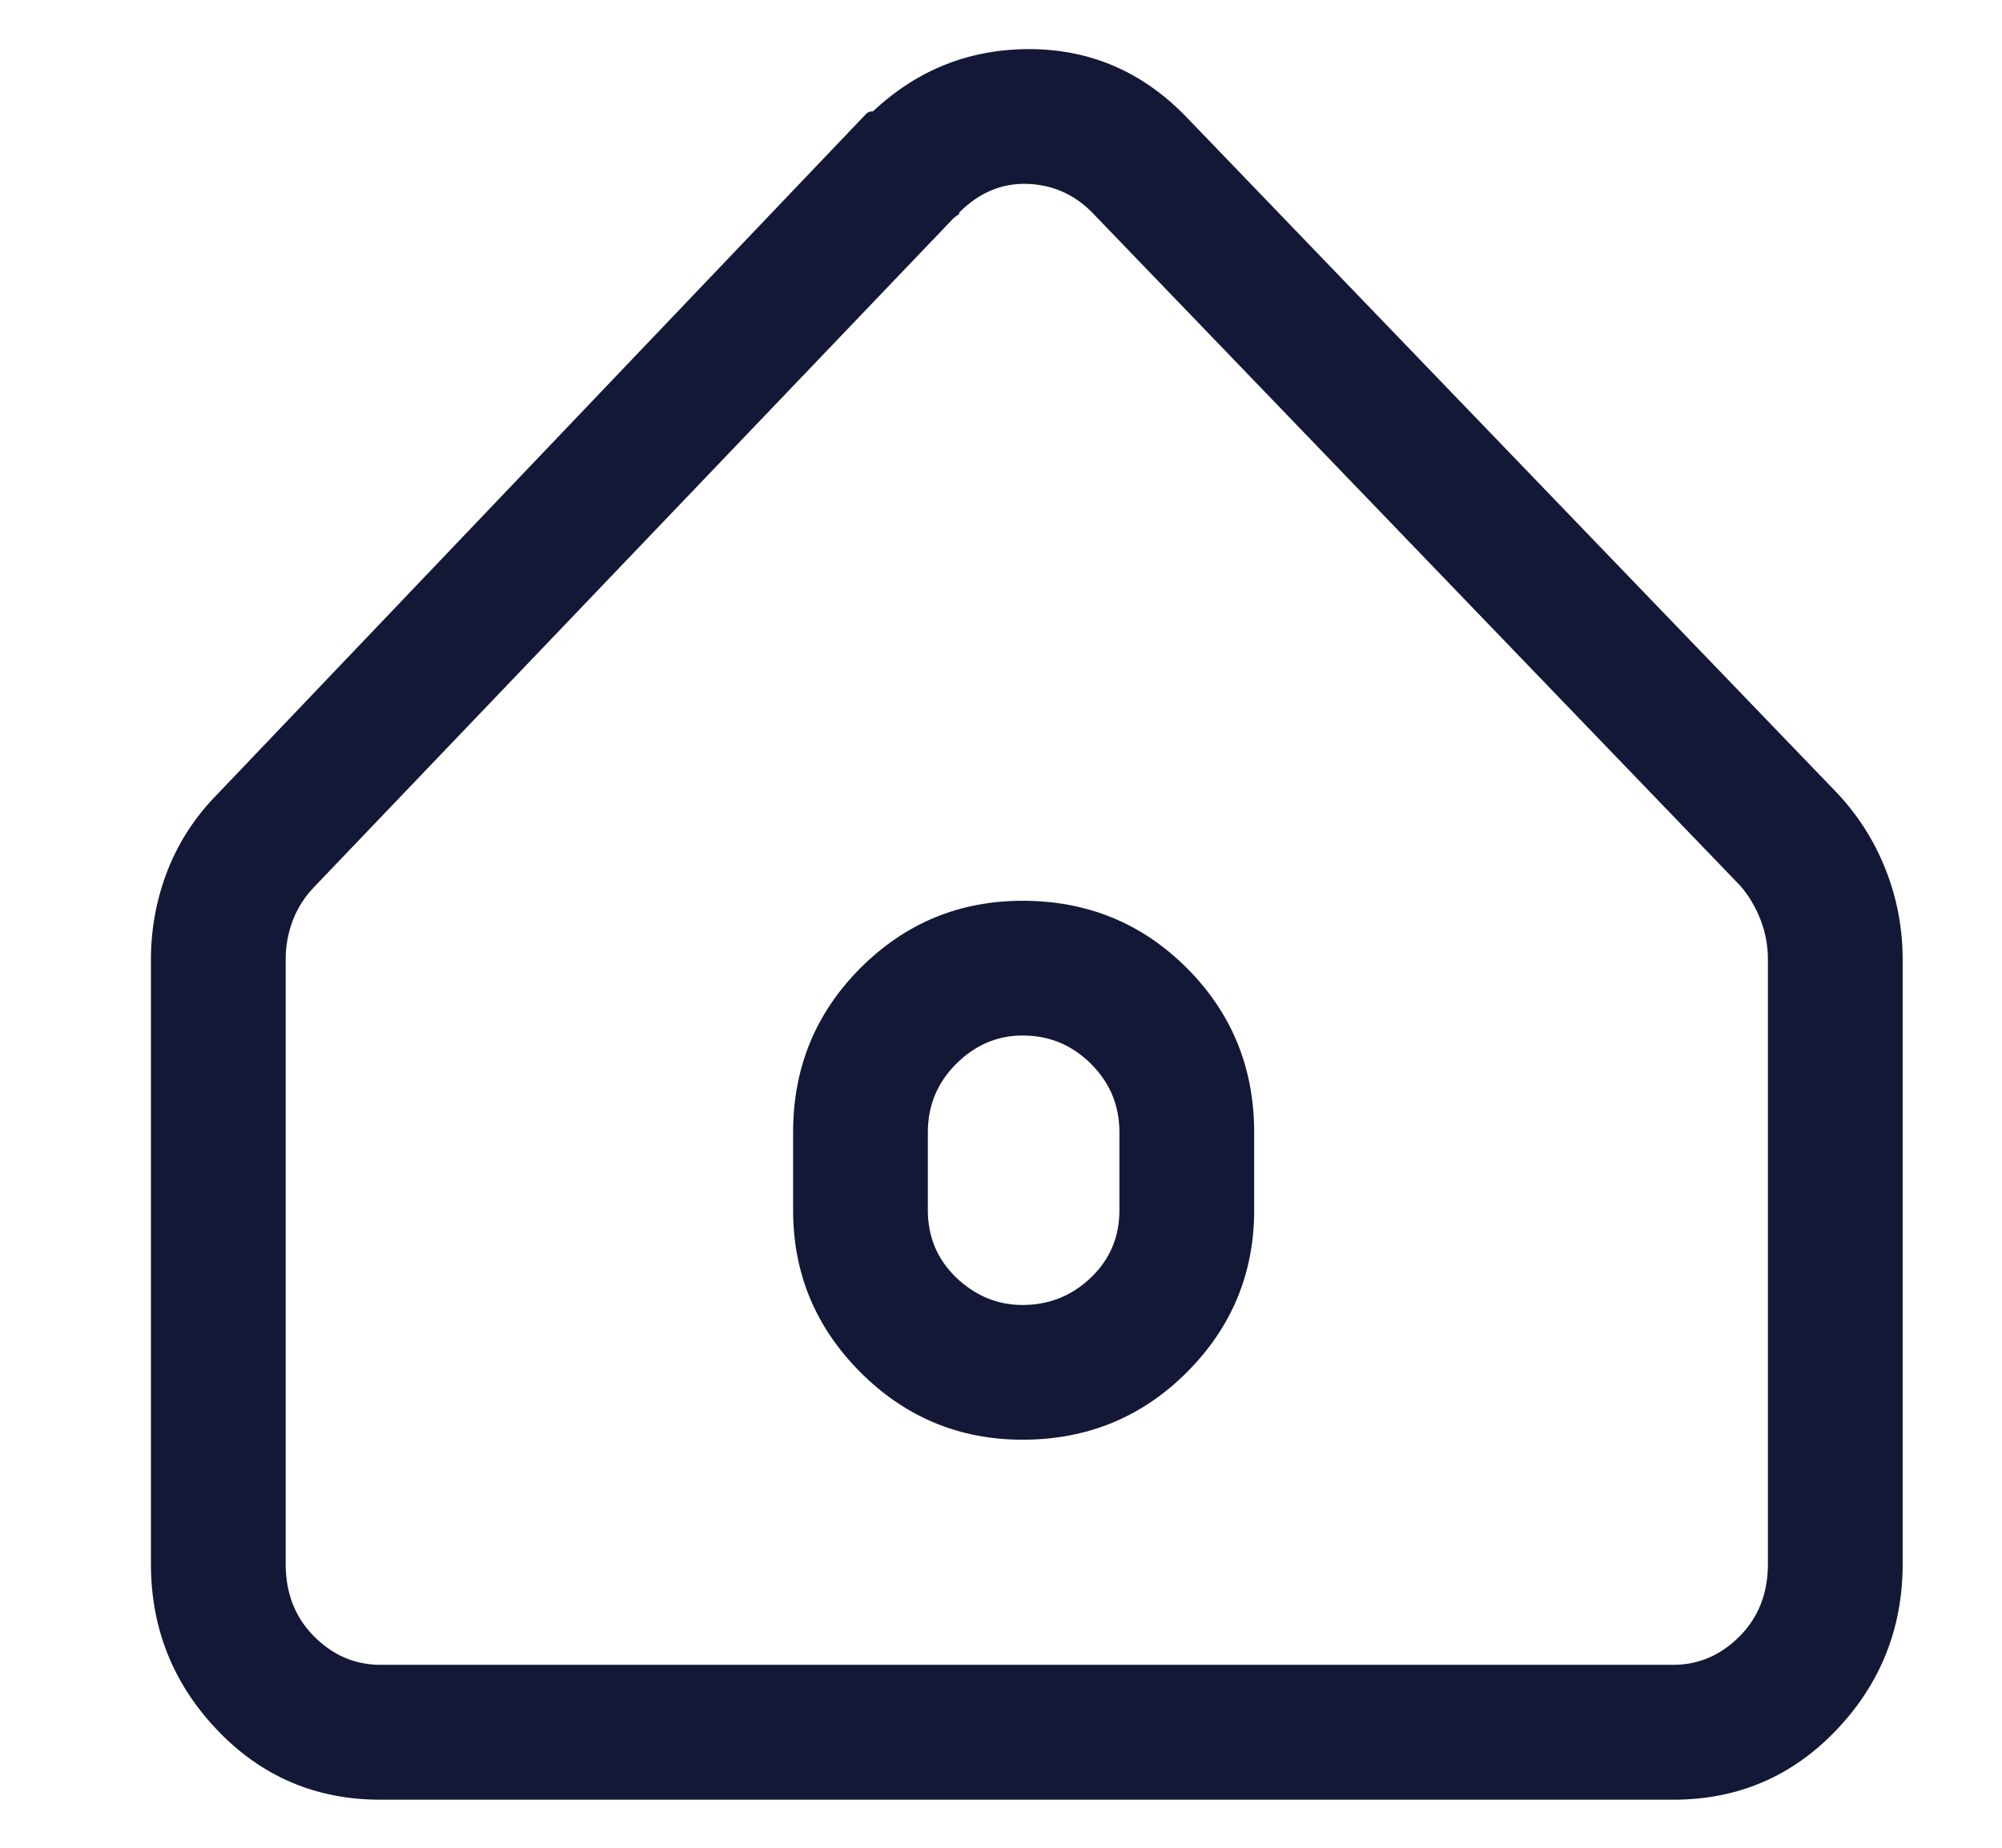
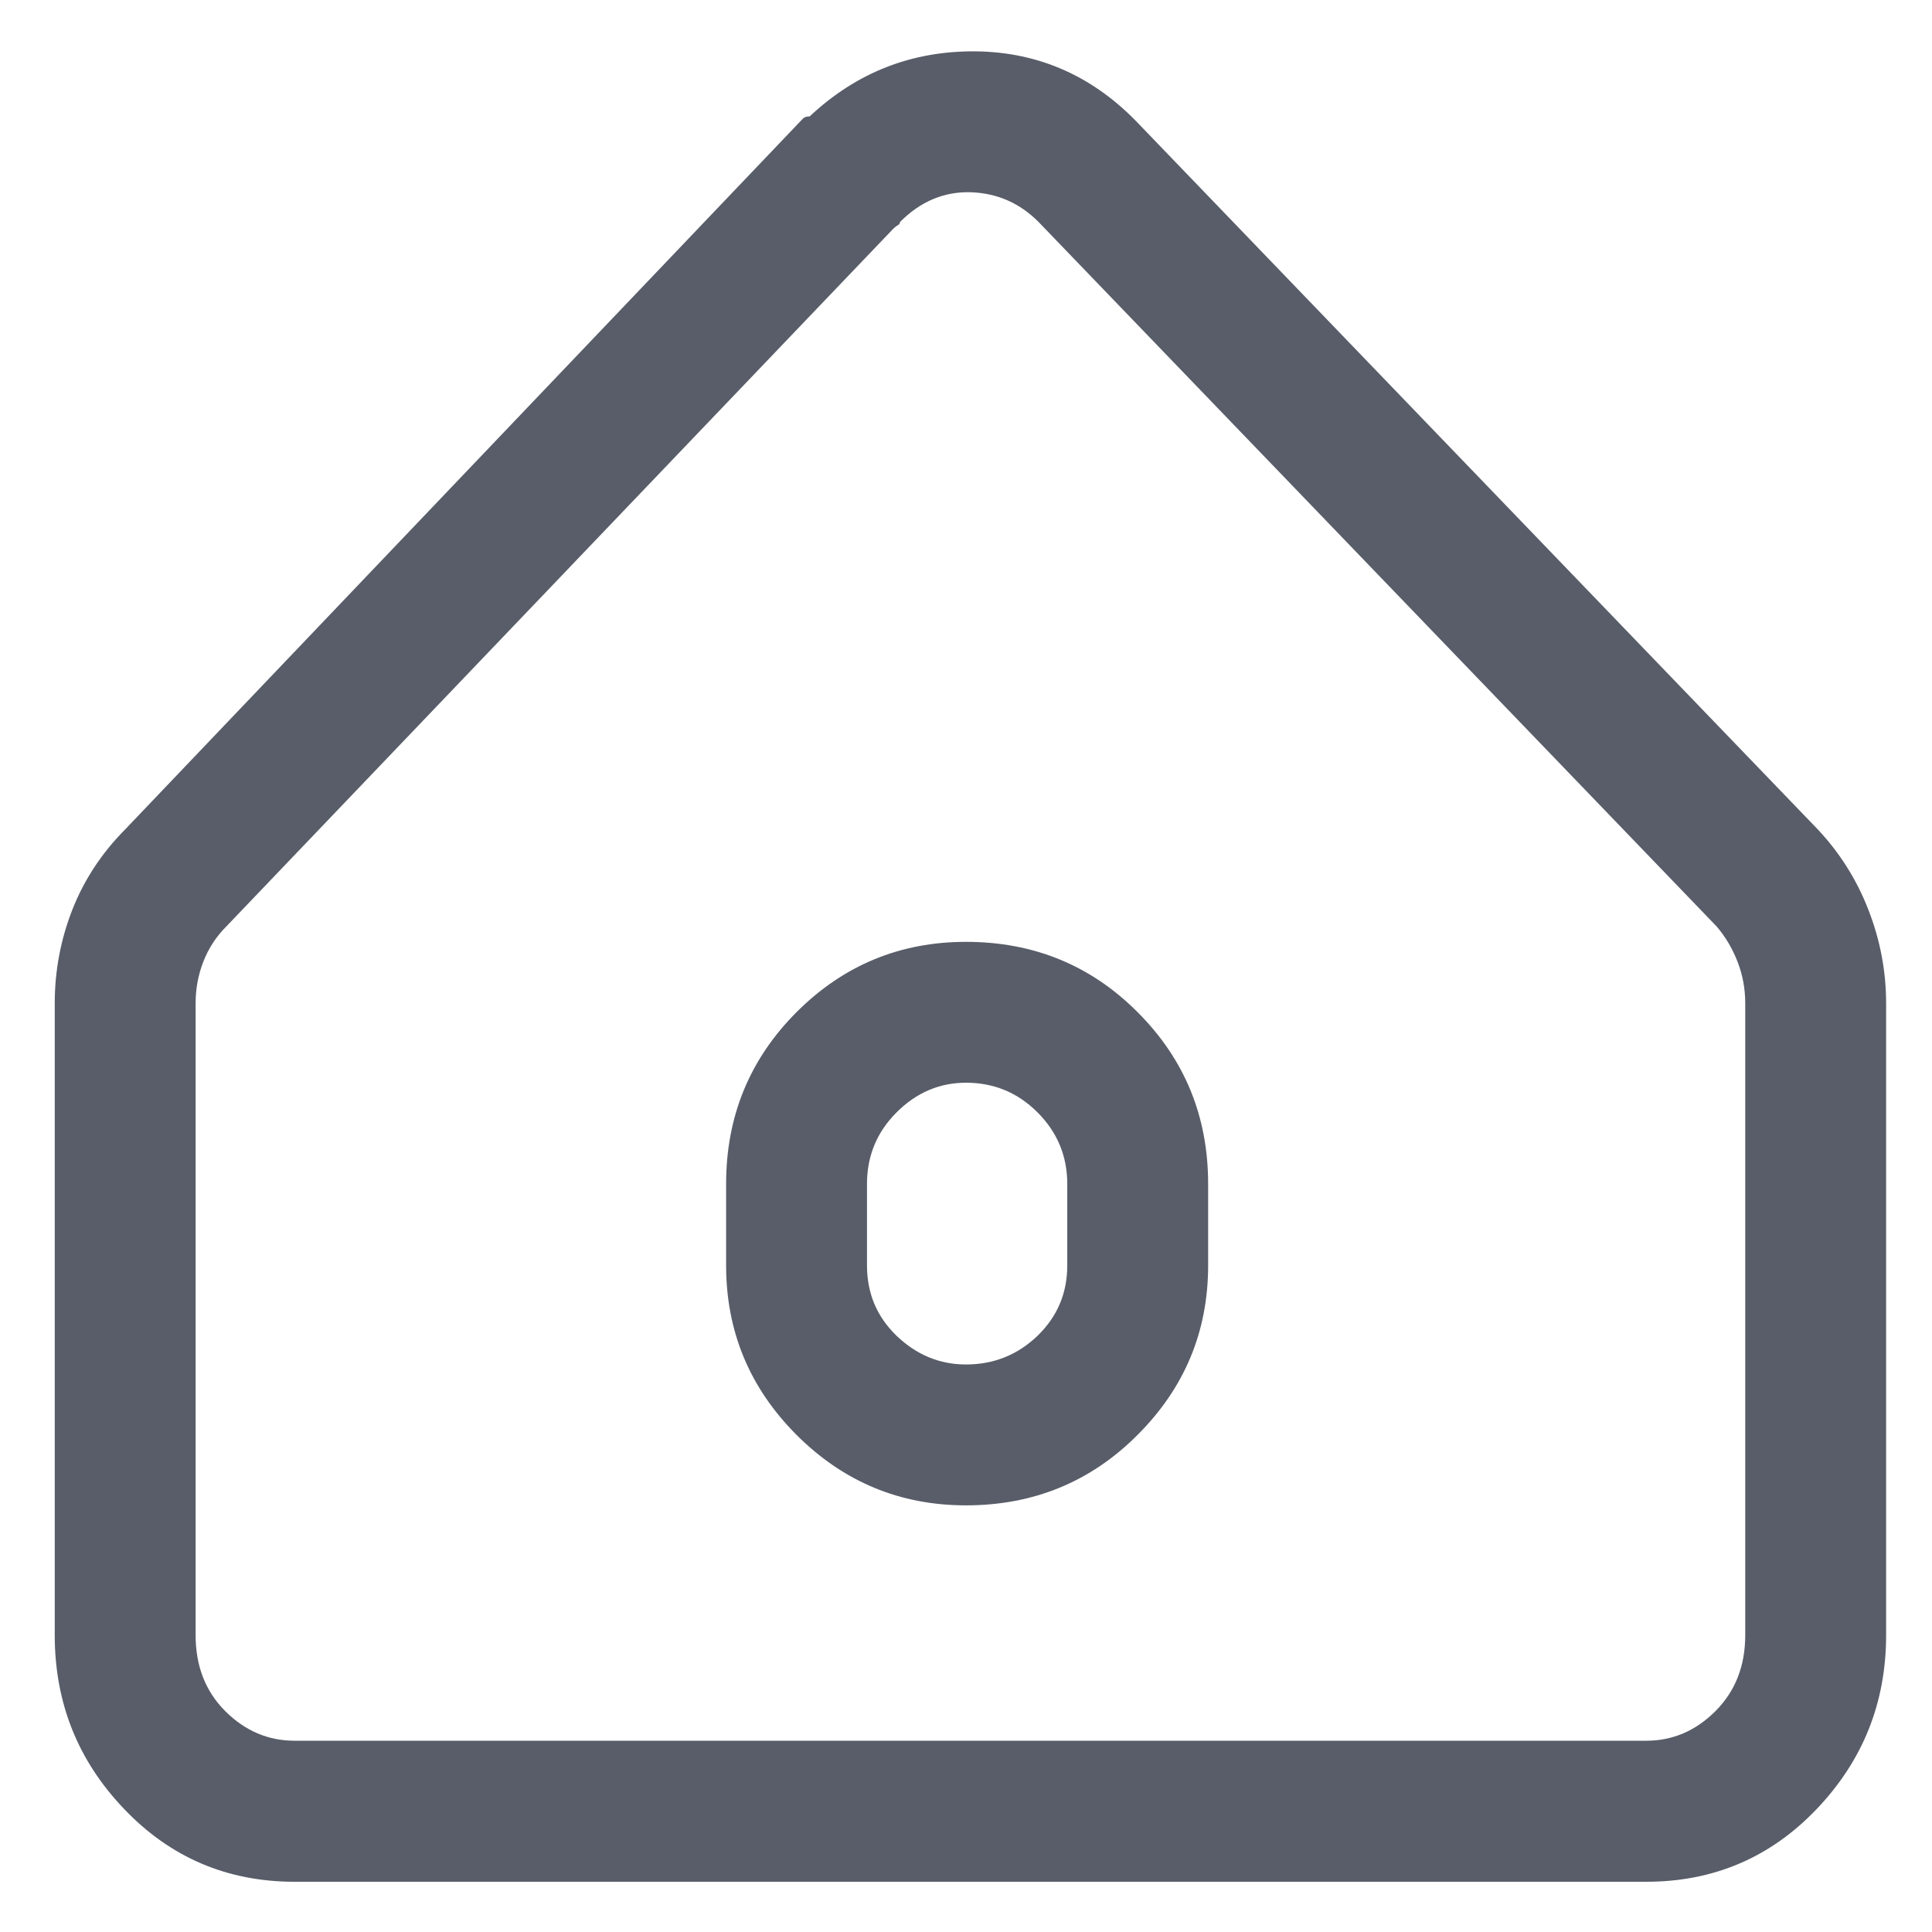
- <svg xmlns="http://www.w3.org/2000/svg" width="13" height="12" viewBox="0 0 13 12" fill="none">
-   <path d="M7.72 0.777C7.438 0.477 7.098 0.324 6.702 0.319C6.305 0.315 5.961 0.449 5.669 0.723C5.651 0.723 5.638 0.727 5.628 0.736C5.619 0.745 5.61 0.755 5.601 0.764L1.417 5.152C1.272 5.298 1.162 5.465 1.089 5.651C1.016 5.838 0.98 6.032 0.98 6.232V10.156C0.98 10.575 1.124 10.935 1.411 11.236C1.698 11.537 2.051 11.688 2.47 11.688H10.865C11.284 11.688 11.637 11.537 11.924 11.236C12.211 10.935 12.355 10.575 12.355 10.156V6.232C12.355 6.032 12.319 5.838 12.246 5.651C12.173 5.465 12.068 5.298 11.931 5.152L7.72 0.777ZM6.189 1.42C6.198 1.411 6.207 1.404 6.216 1.399C6.225 1.395 6.23 1.388 6.23 1.379C6.358 1.251 6.503 1.19 6.667 1.194C6.832 1.199 6.973 1.26 7.091 1.379L11.302 5.754C11.357 5.818 11.4 5.891 11.432 5.973C11.464 6.055 11.48 6.141 11.48 6.232V10.156C11.48 10.348 11.418 10.505 11.295 10.628C11.172 10.751 11.029 10.812 10.865 10.812H2.47C2.306 10.812 2.163 10.751 2.04 10.628C1.917 10.505 1.855 10.348 1.855 10.156V6.232C1.855 6.141 1.871 6.055 1.903 5.973C1.935 5.891 1.983 5.818 2.046 5.754L6.189 1.42ZM5.15 7.354C5.15 6.934 5.296 6.579 5.587 6.287C5.879 5.995 6.23 5.85 6.64 5.85C7.059 5.85 7.415 5.995 7.707 6.287C7.998 6.579 8.144 6.934 8.144 7.354V7.859C8.144 8.27 7.998 8.62 7.707 8.912C7.415 9.204 7.059 9.35 6.64 9.35C6.23 9.35 5.879 9.204 5.587 8.912C5.296 8.62 5.15 8.27 5.15 7.859V7.354ZM6.64 8.475C6.813 8.475 6.961 8.415 7.084 8.297C7.208 8.178 7.269 8.033 7.269 7.859V7.354C7.269 7.18 7.208 7.032 7.084 6.909C6.961 6.786 6.813 6.725 6.64 6.725C6.476 6.725 6.333 6.786 6.209 6.909C6.086 7.032 6.025 7.18 6.025 7.354V7.859C6.025 8.033 6.086 8.178 6.209 8.297C6.333 8.415 6.476 8.475 6.64 8.475Z" fill="#131836" />
+ <svg xmlns="http://www.w3.org/2000/svg" width="12" height="12" viewBox="0 0 12 12" fill="none">
+   <path d="M7.08 0.777C6.798 0.477 6.458 0.324 6.062 0.319C5.665 0.315 5.321 0.449 5.029 0.723C5.011 0.723 4.997 0.727 4.988 0.736C4.979 0.745 4.97 0.755 4.961 0.764L0.777 5.152C0.632 5.298 0.522 5.465 0.449 5.651C0.376 5.838 0.34 6.032 0.34 6.232V10.156C0.34 10.575 0.483 10.935 0.771 11.236C1.058 11.537 1.411 11.688 1.83 11.688H10.225C10.644 11.688 10.997 11.537 11.284 11.236C11.571 10.935 11.715 10.575 11.715 10.156V6.232C11.715 6.032 11.678 5.838 11.605 5.651C11.533 5.465 11.428 5.298 11.291 5.152L7.08 0.777ZM5.549 1.42C5.558 1.411 5.567 1.404 5.576 1.399C5.585 1.395 5.59 1.388 5.59 1.379C5.717 1.251 5.863 1.19 6.027 1.194C6.191 1.199 6.333 1.26 6.451 1.379L10.662 5.754C10.717 5.818 10.76 5.891 10.792 5.973C10.824 6.055 10.84 6.141 10.84 6.232V10.156C10.84 10.348 10.778 10.505 10.655 10.628C10.532 10.751 10.389 10.812 10.225 10.812H1.83C1.666 10.812 1.522 10.751 1.399 10.628C1.276 10.505 1.215 10.348 1.215 10.156V6.232C1.215 6.141 1.231 6.055 1.263 5.973C1.295 5.891 1.342 5.818 1.406 5.754L5.549 1.42ZM4.51 7.354C4.51 6.934 4.656 6.579 4.947 6.287C5.239 5.995 5.59 5.85 6 5.85C6.419 5.85 6.775 5.995 7.066 6.287C7.358 6.579 7.504 6.934 7.504 7.354V7.859C7.504 8.27 7.358 8.62 7.066 8.912C6.775 9.204 6.419 9.35 6 9.35C5.59 9.35 5.239 9.204 4.947 8.912C4.656 8.62 4.51 8.27 4.51 7.859V7.354ZM6 8.475C6.173 8.475 6.321 8.415 6.444 8.297C6.567 8.178 6.629 8.033 6.629 7.859V7.354C6.629 7.18 6.567 7.032 6.444 6.909C6.321 6.786 6.173 6.725 6 6.725C5.836 6.725 5.692 6.786 5.569 6.909C5.446 7.032 5.385 7.18 5.385 7.354V7.859C5.385 8.033 5.446 8.178 5.569 8.297C5.692 8.415 5.836 8.475 6 8.475Z" fill="#585D69" />
</svg>
